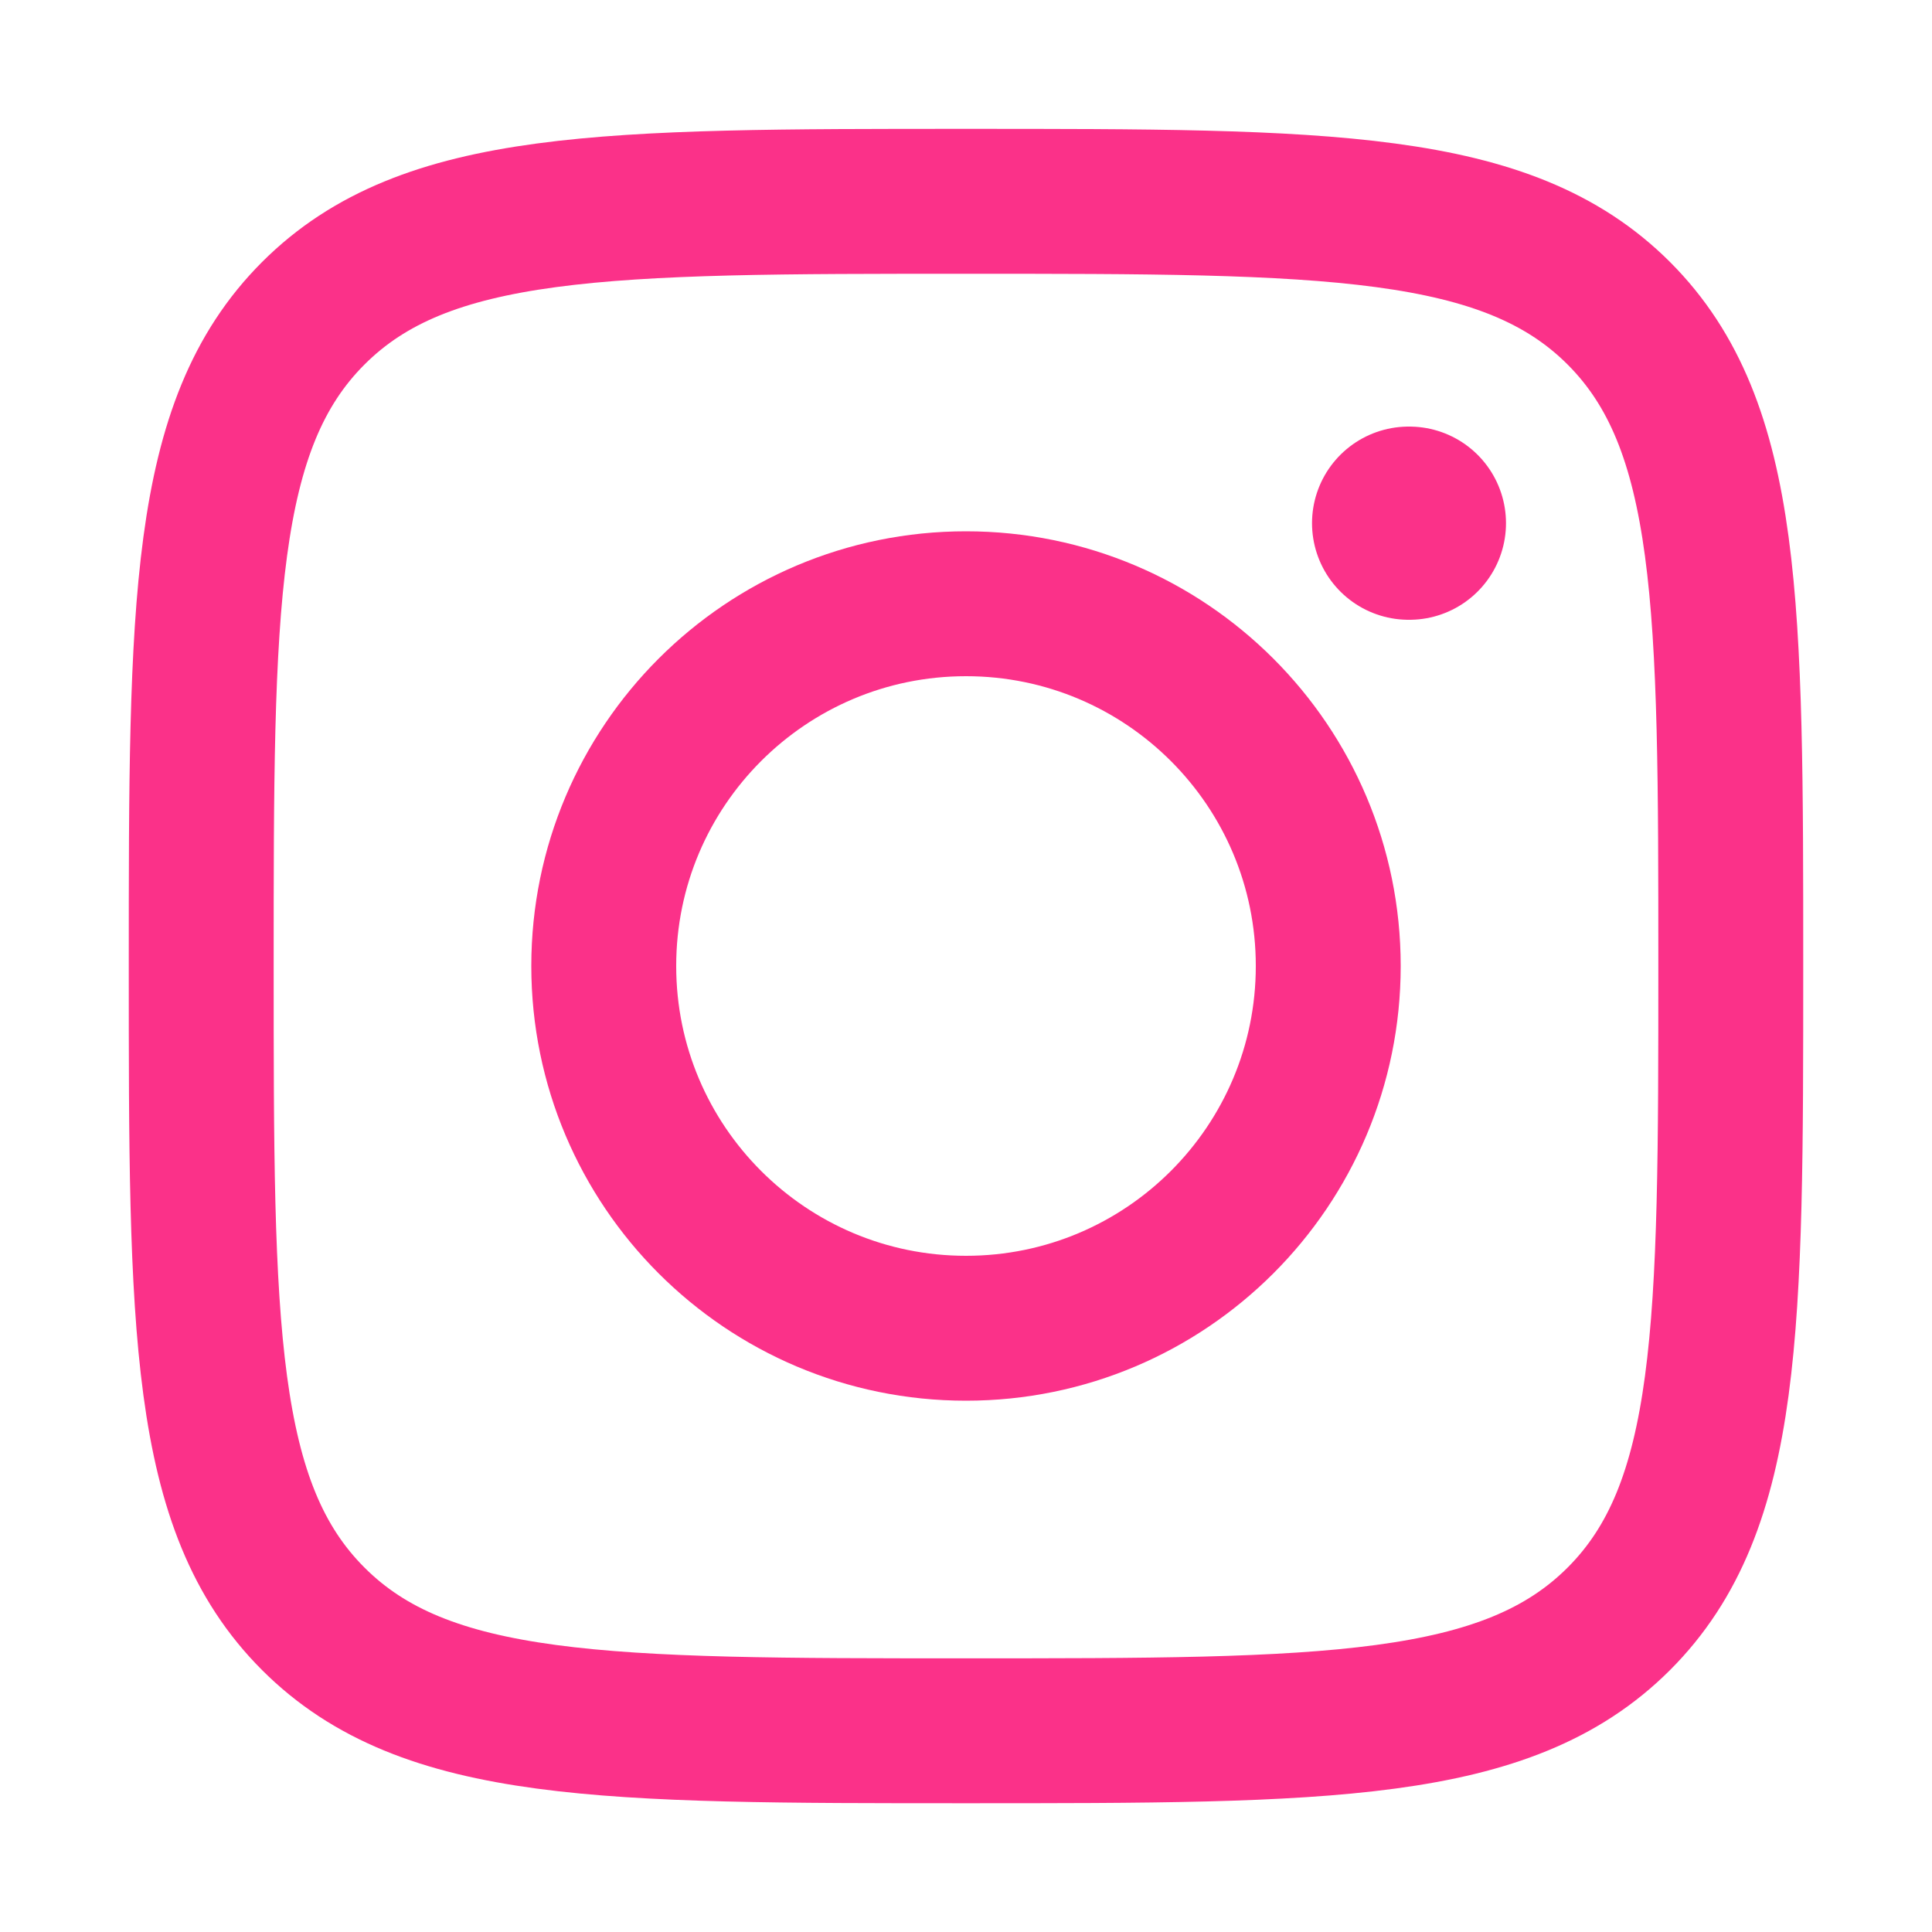
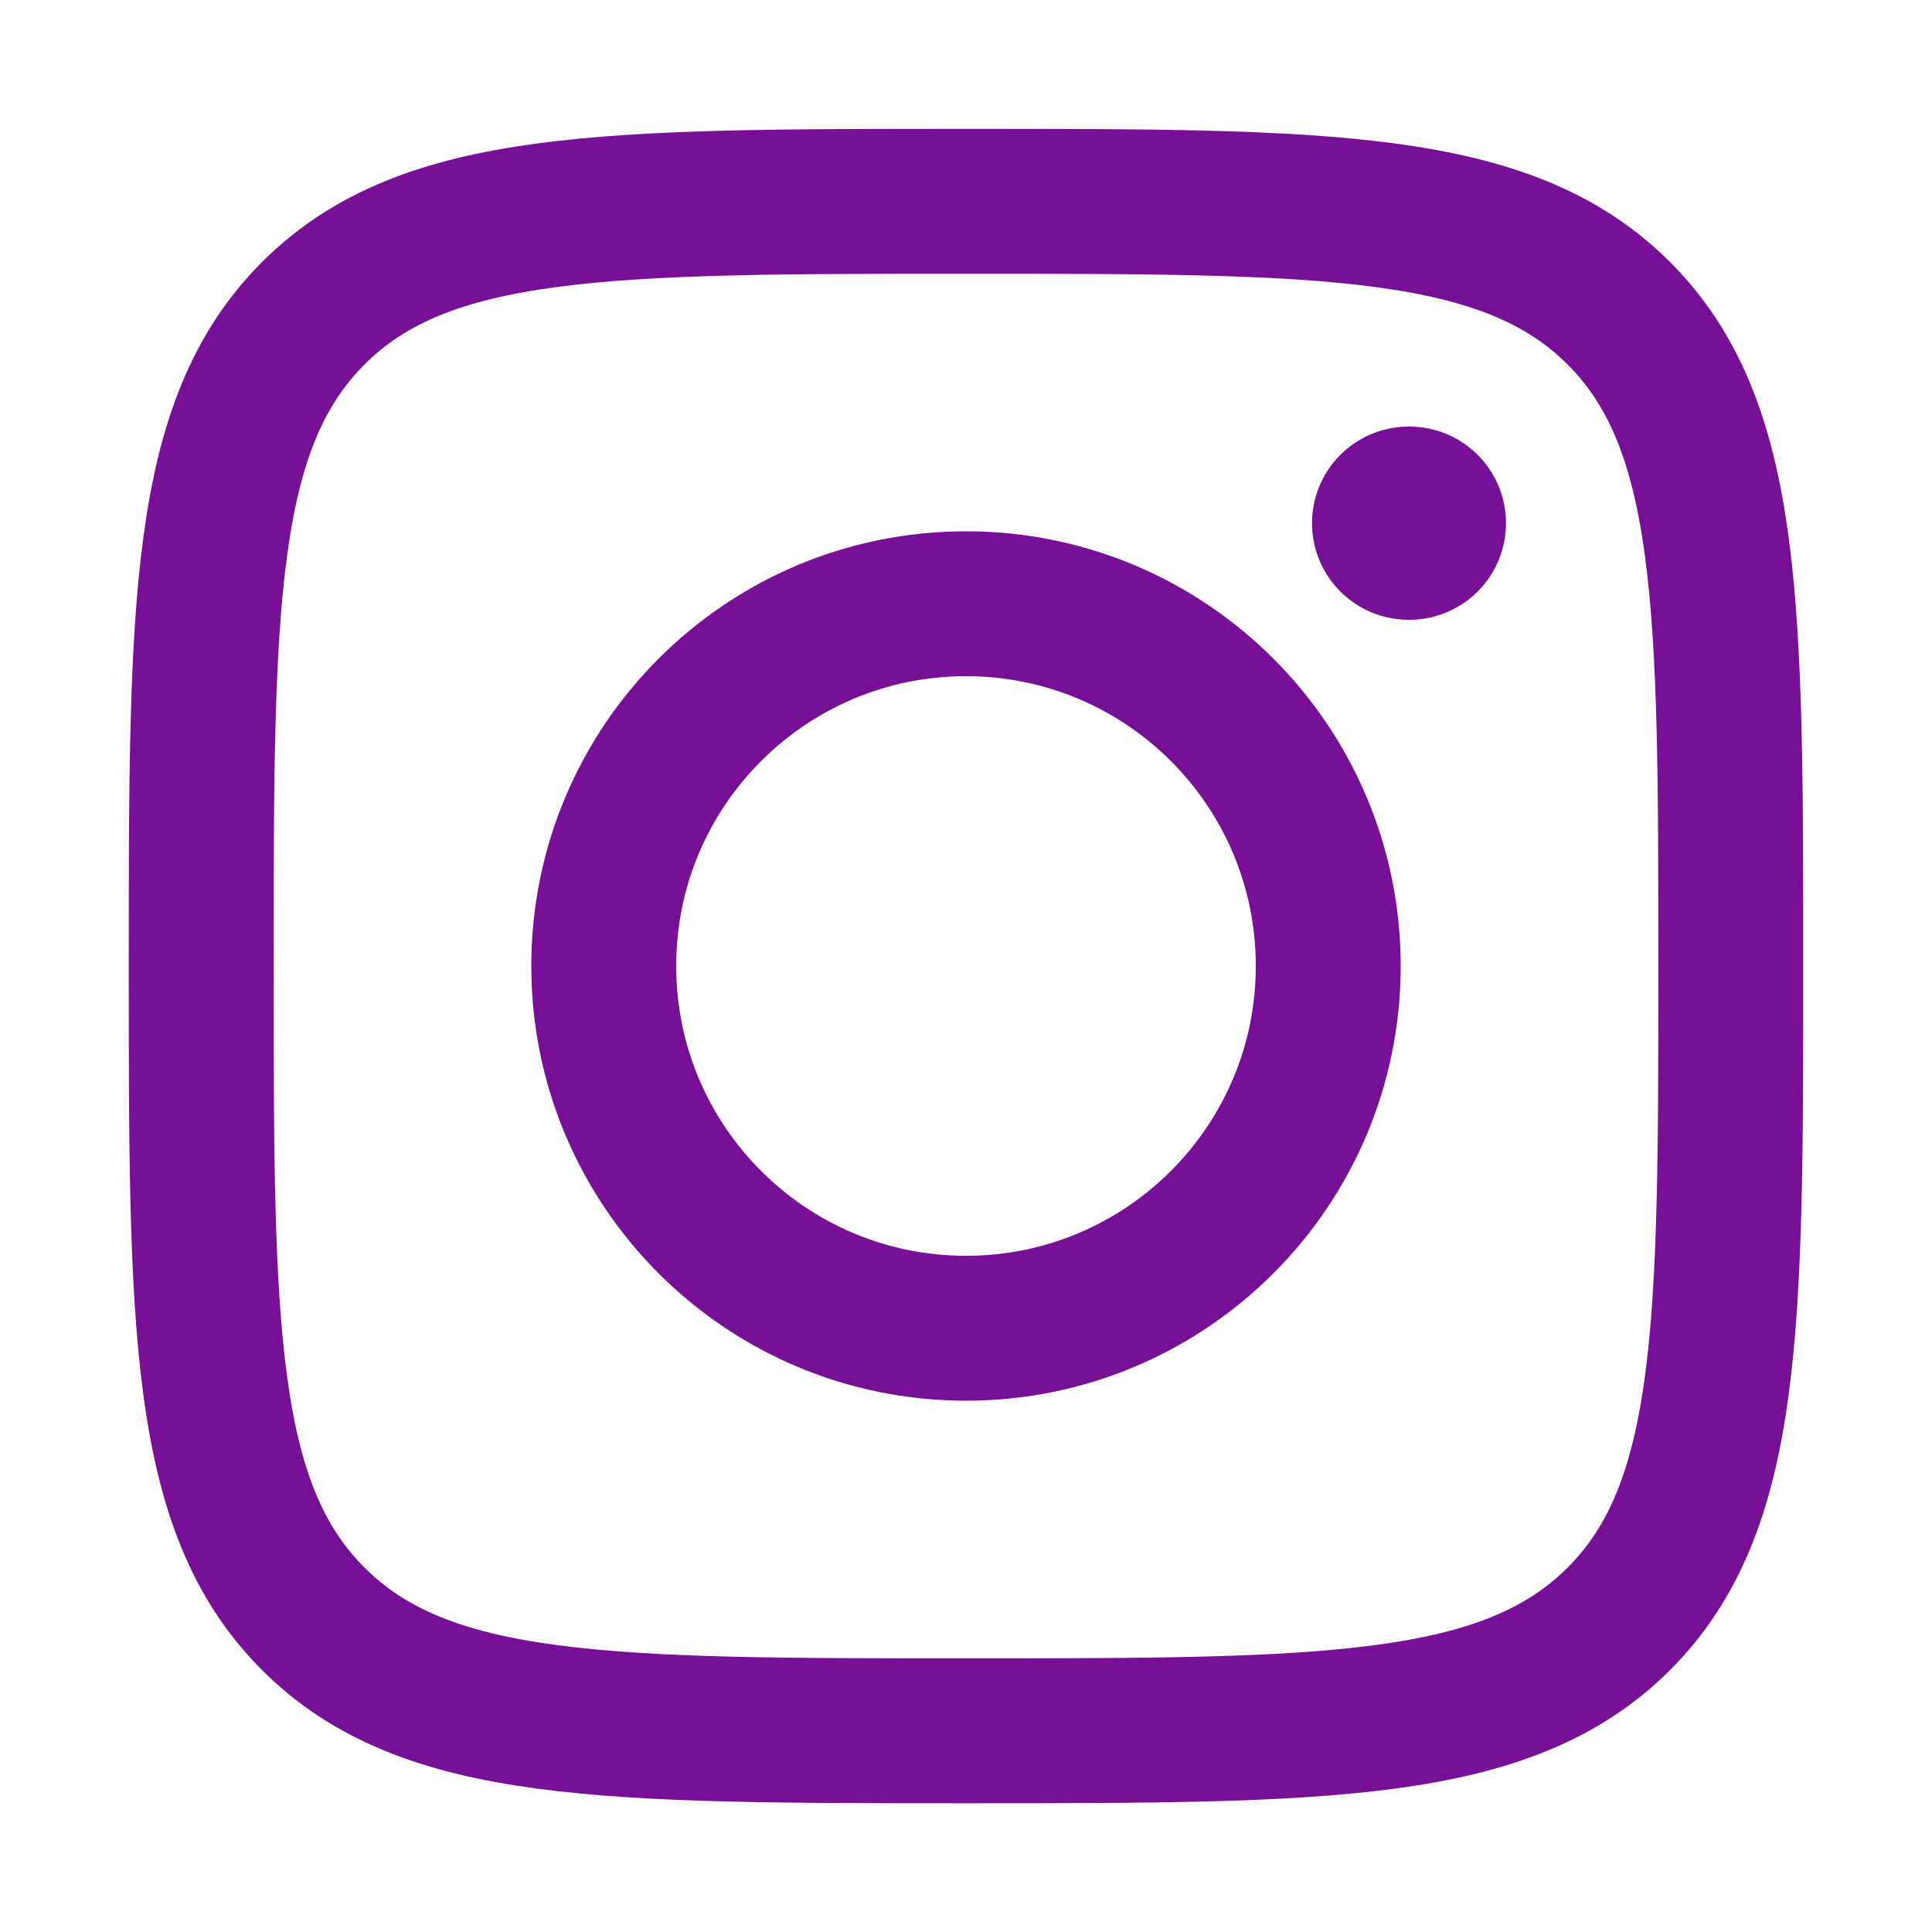
<svg xmlns="http://www.w3.org/2000/svg" width="20" height="20" viewBox="0 0 20 20" fill="none">
-   <path d="M2.083 10.001C2.083 6.269 2.083 4.403 3.243 3.243C4.402 2.084 6.268 2.084 10 2.084C13.732 2.084 15.598 2.084 16.758 3.243C17.917 4.403 17.917 6.269 17.917 10.001C17.917 13.733 17.917 15.599 16.758 16.758C15.598 17.917 13.732 17.917 10 17.917C6.268 17.917 4.402 17.917 3.243 16.758C2.083 15.599 2.083 13.733 2.083 10.001Z" stroke="#FB3189" stroke-width="1.5" stroke-linejoin="round" />
-   <path d="M13.75 10C13.75 12.071 12.071 13.75 10 13.75C7.929 13.75 6.25 12.071 6.25 10C6.25 7.929 7.929 6.25 10 6.25C12.071 6.25 13.75 7.929 13.75 10Z" stroke="#FB3189" stroke-width="1.5" />
-   <path d="M14.59 5.416H14.582" stroke="#FB3189" stroke-width="2" stroke-linecap="round" stroke-linejoin="round" />
+   <path d="M2.083 10.001C2.083 6.269 2.083 4.403 3.243 3.243C4.402 2.084 6.268 2.084 10 2.084C13.732 2.084 15.598 2.084 16.758 3.243C17.917 4.403 17.917 6.269 17.917 10.001C17.917 13.733 17.917 15.599 16.758 16.758C15.598 17.917 13.732 17.917 10 17.917C6.268 17.917 4.402 17.917 3.243 16.758C2.083 15.599 2.083 13.733 2.083 10.001Z" stroke="#780F97" stroke-width="1.5" stroke-linejoin="round" />
+   <path d="M13.75 10C13.75 12.071 12.071 13.75 10 13.75C7.929 13.75 6.25 12.071 6.25 10C6.25 7.929 7.929 6.25 10 6.25C12.071 6.25 13.75 7.929 13.75 10Z" stroke="#780F97" stroke-width="1.5" />
+   <path d="M14.59 5.416H14.582" stroke="#780F97" stroke-width="2" stroke-linecap="round" stroke-linejoin="round" />
</svg>
